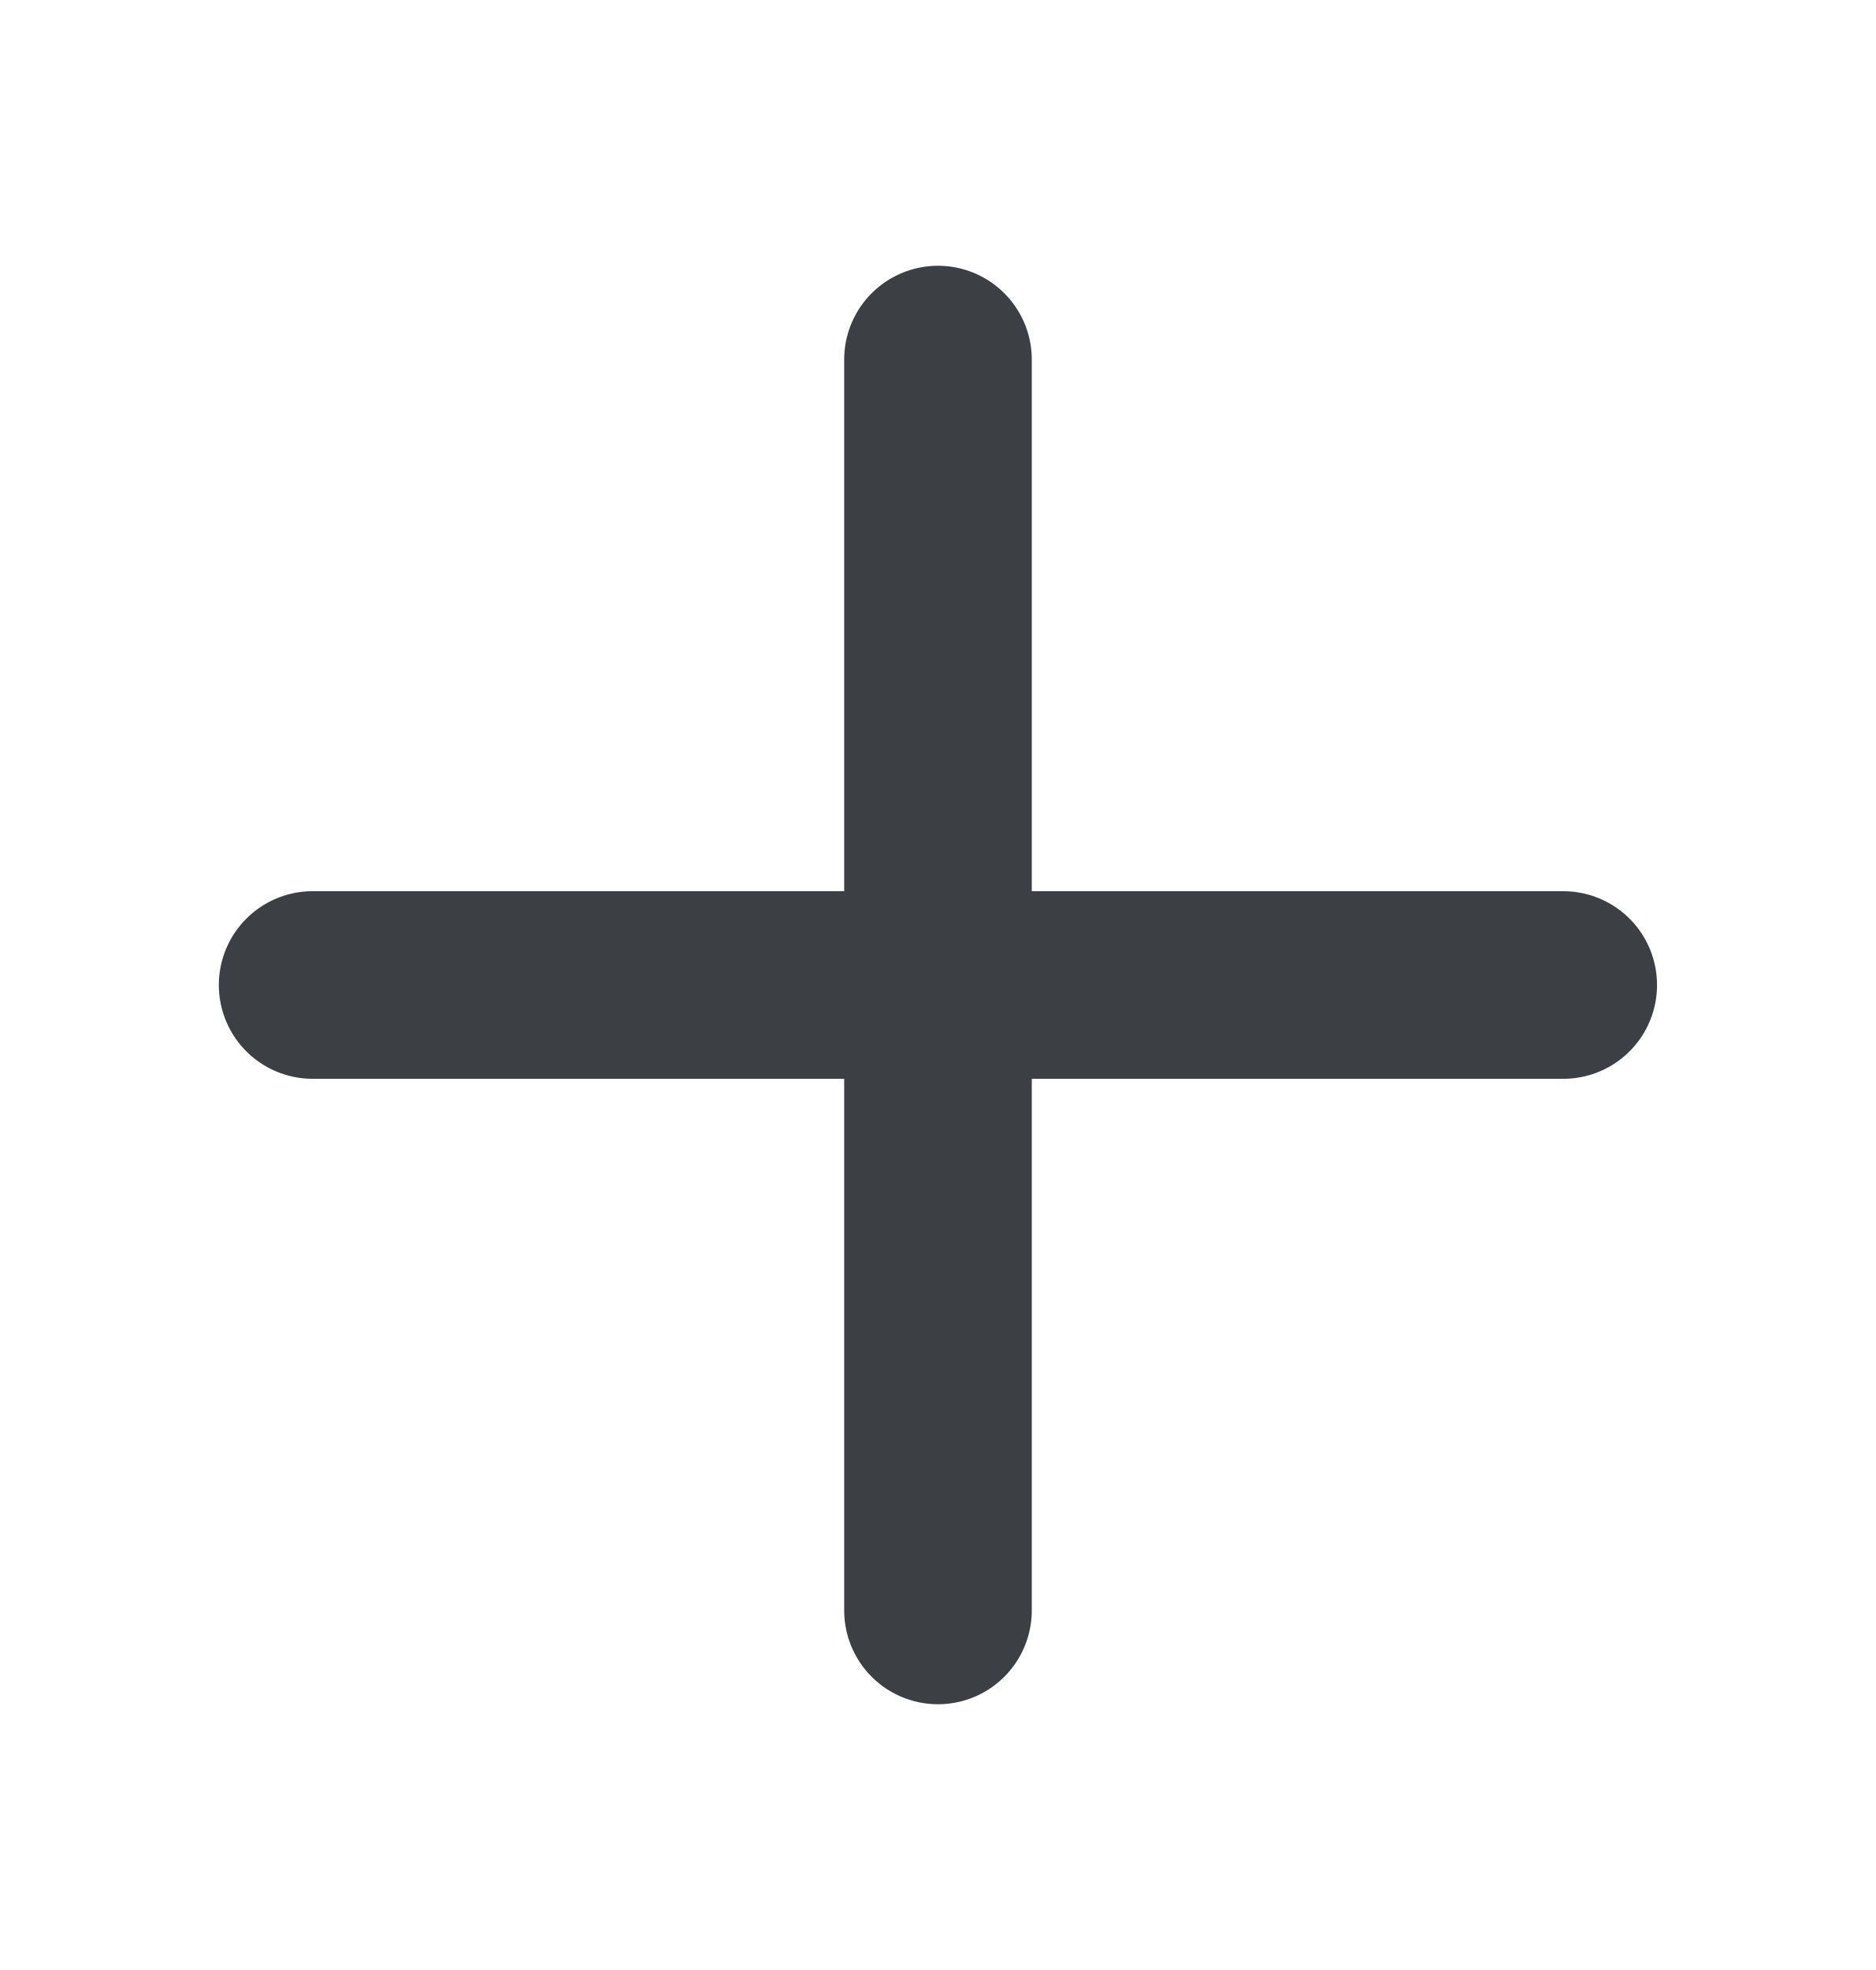
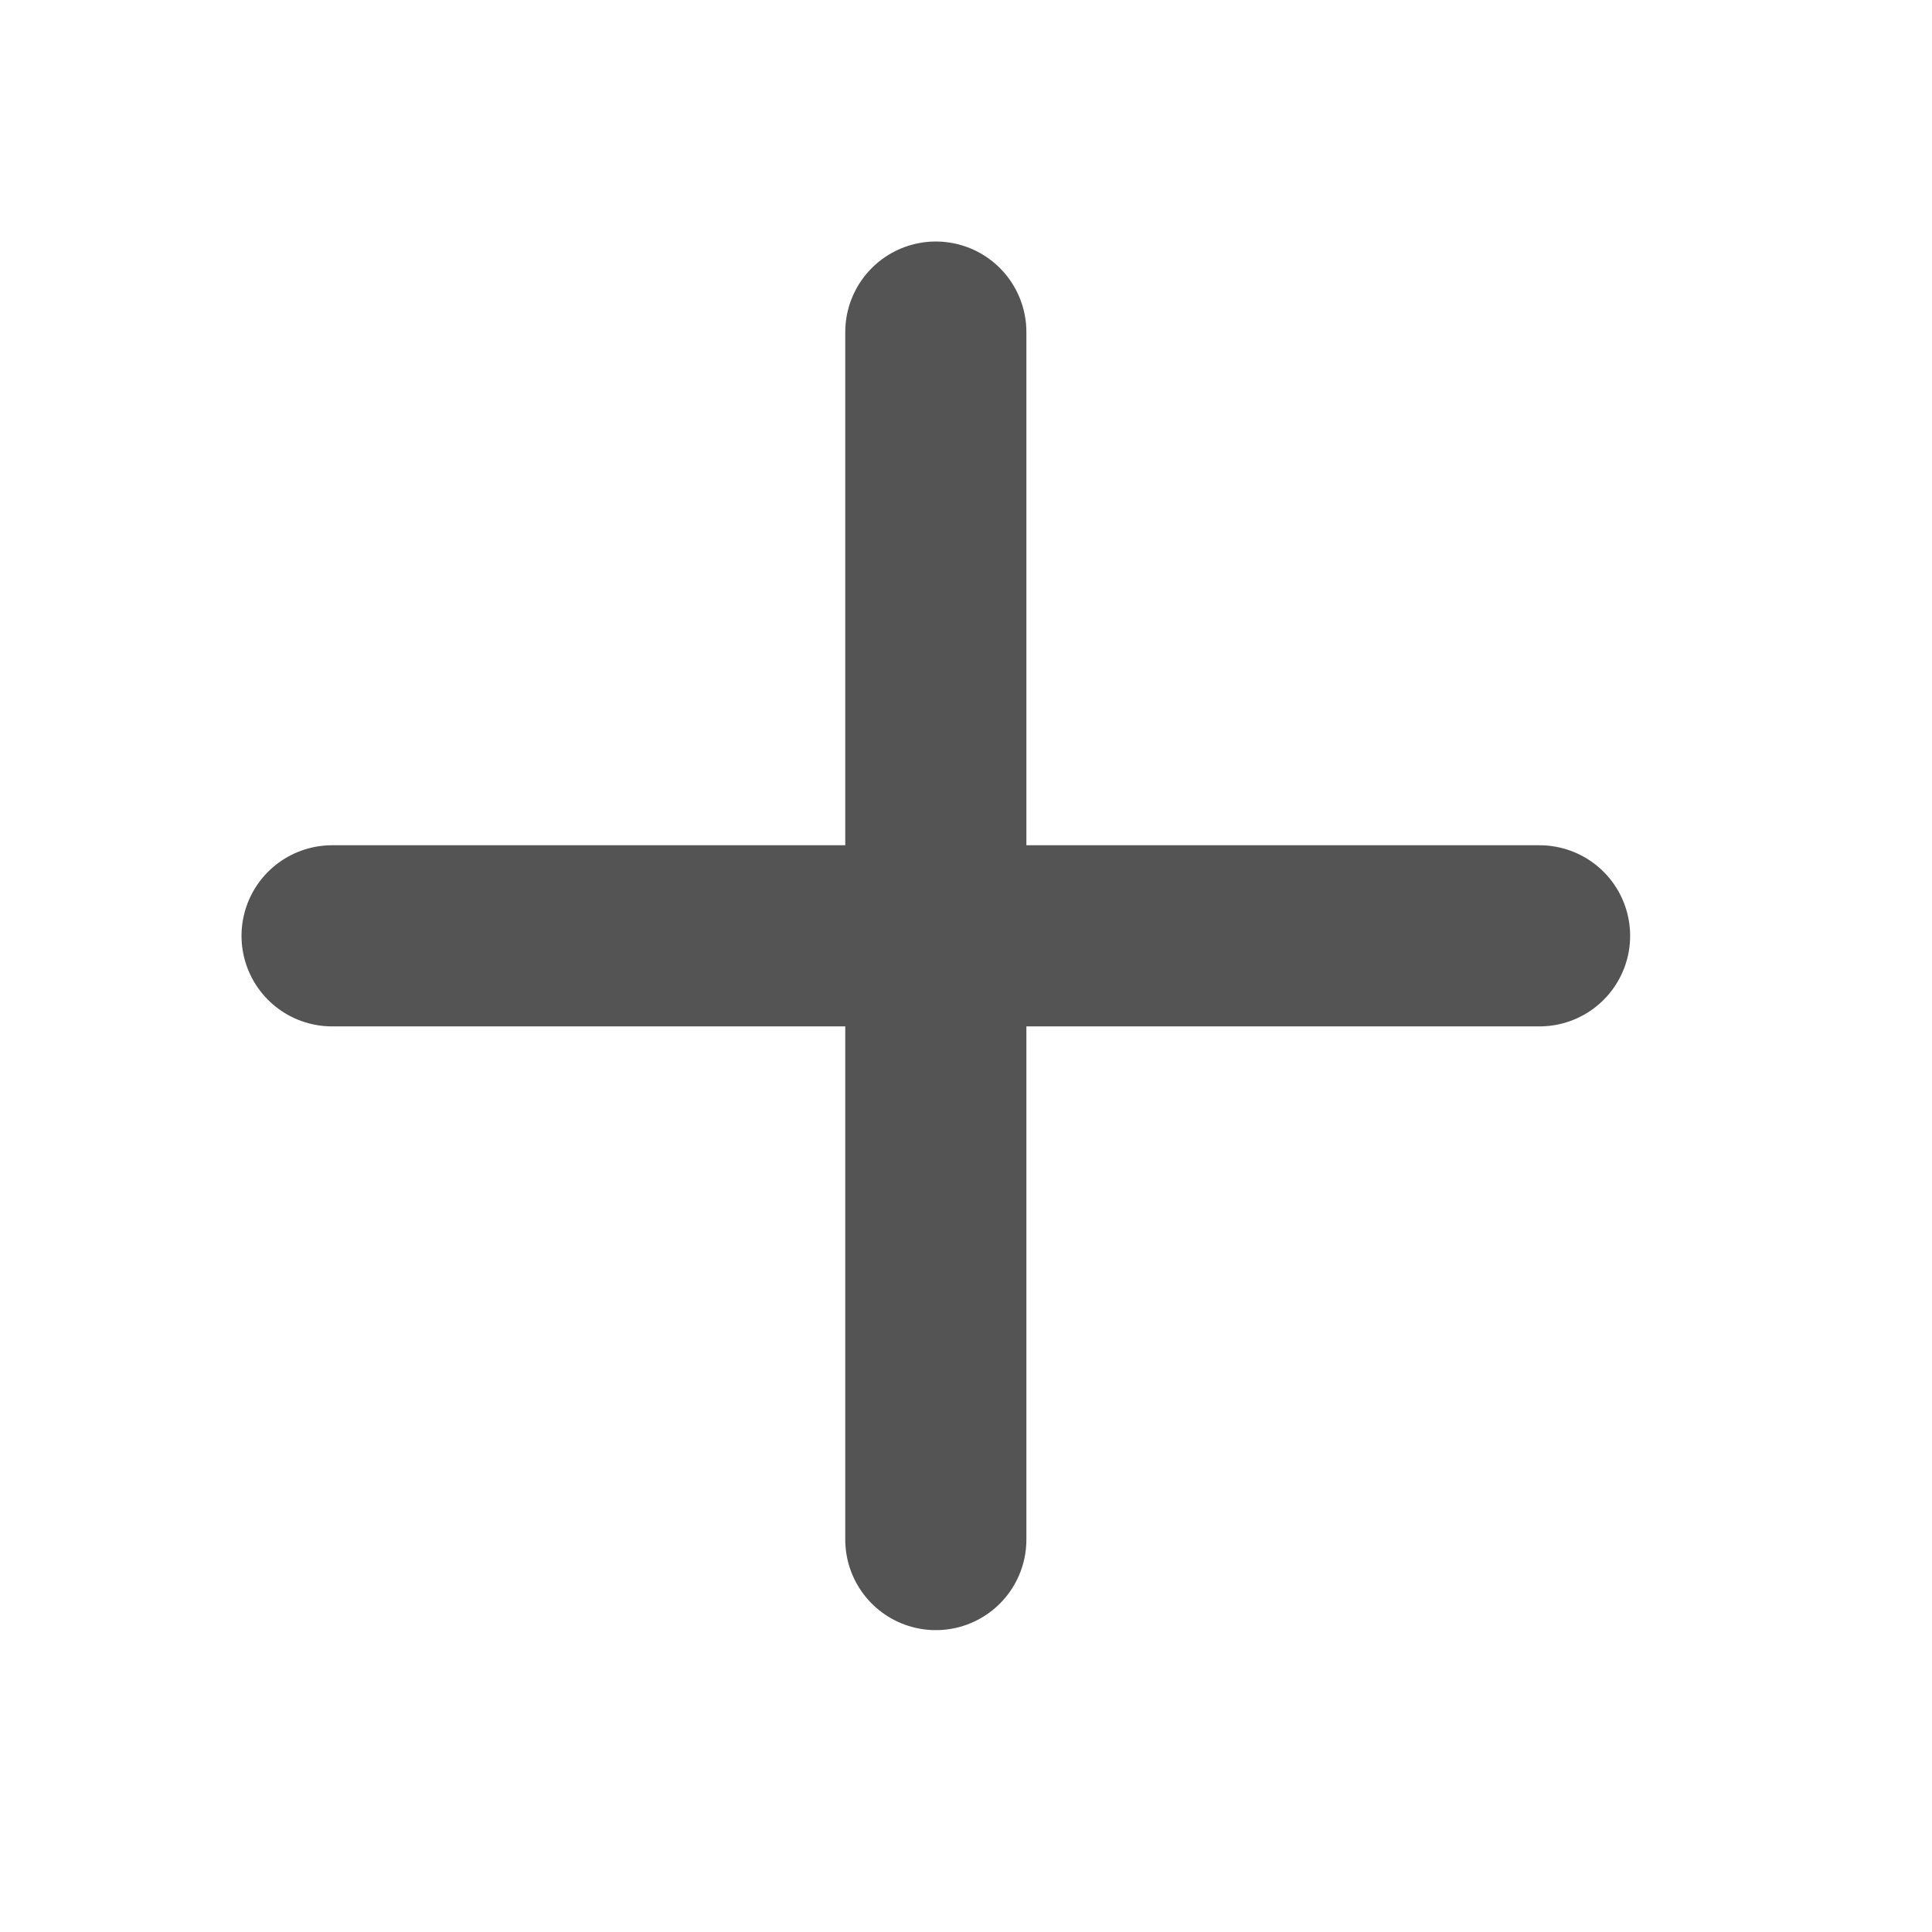
- <svg xmlns="http://www.w3.org/2000/svg" width="20" height="21" viewBox="0 0 20 21" fill="none">
-   <path d="M10 3.833V17.167M16.666 10.5H3.333" stroke="#3C4045" stroke-width="2" stroke-linecap="round" stroke-linejoin="round" />
+ <svg xmlns="http://www.w3.org/2000/svg" width="100" height="100" viewBox="0 0 100 100" fill="none">
+   <path d="M79.688 48.438H17.188M48.438 17.188V79.688" stroke="#545454" stroke-width="9.375" stroke-linecap="round" stroke-linejoin="round" />
</svg>
